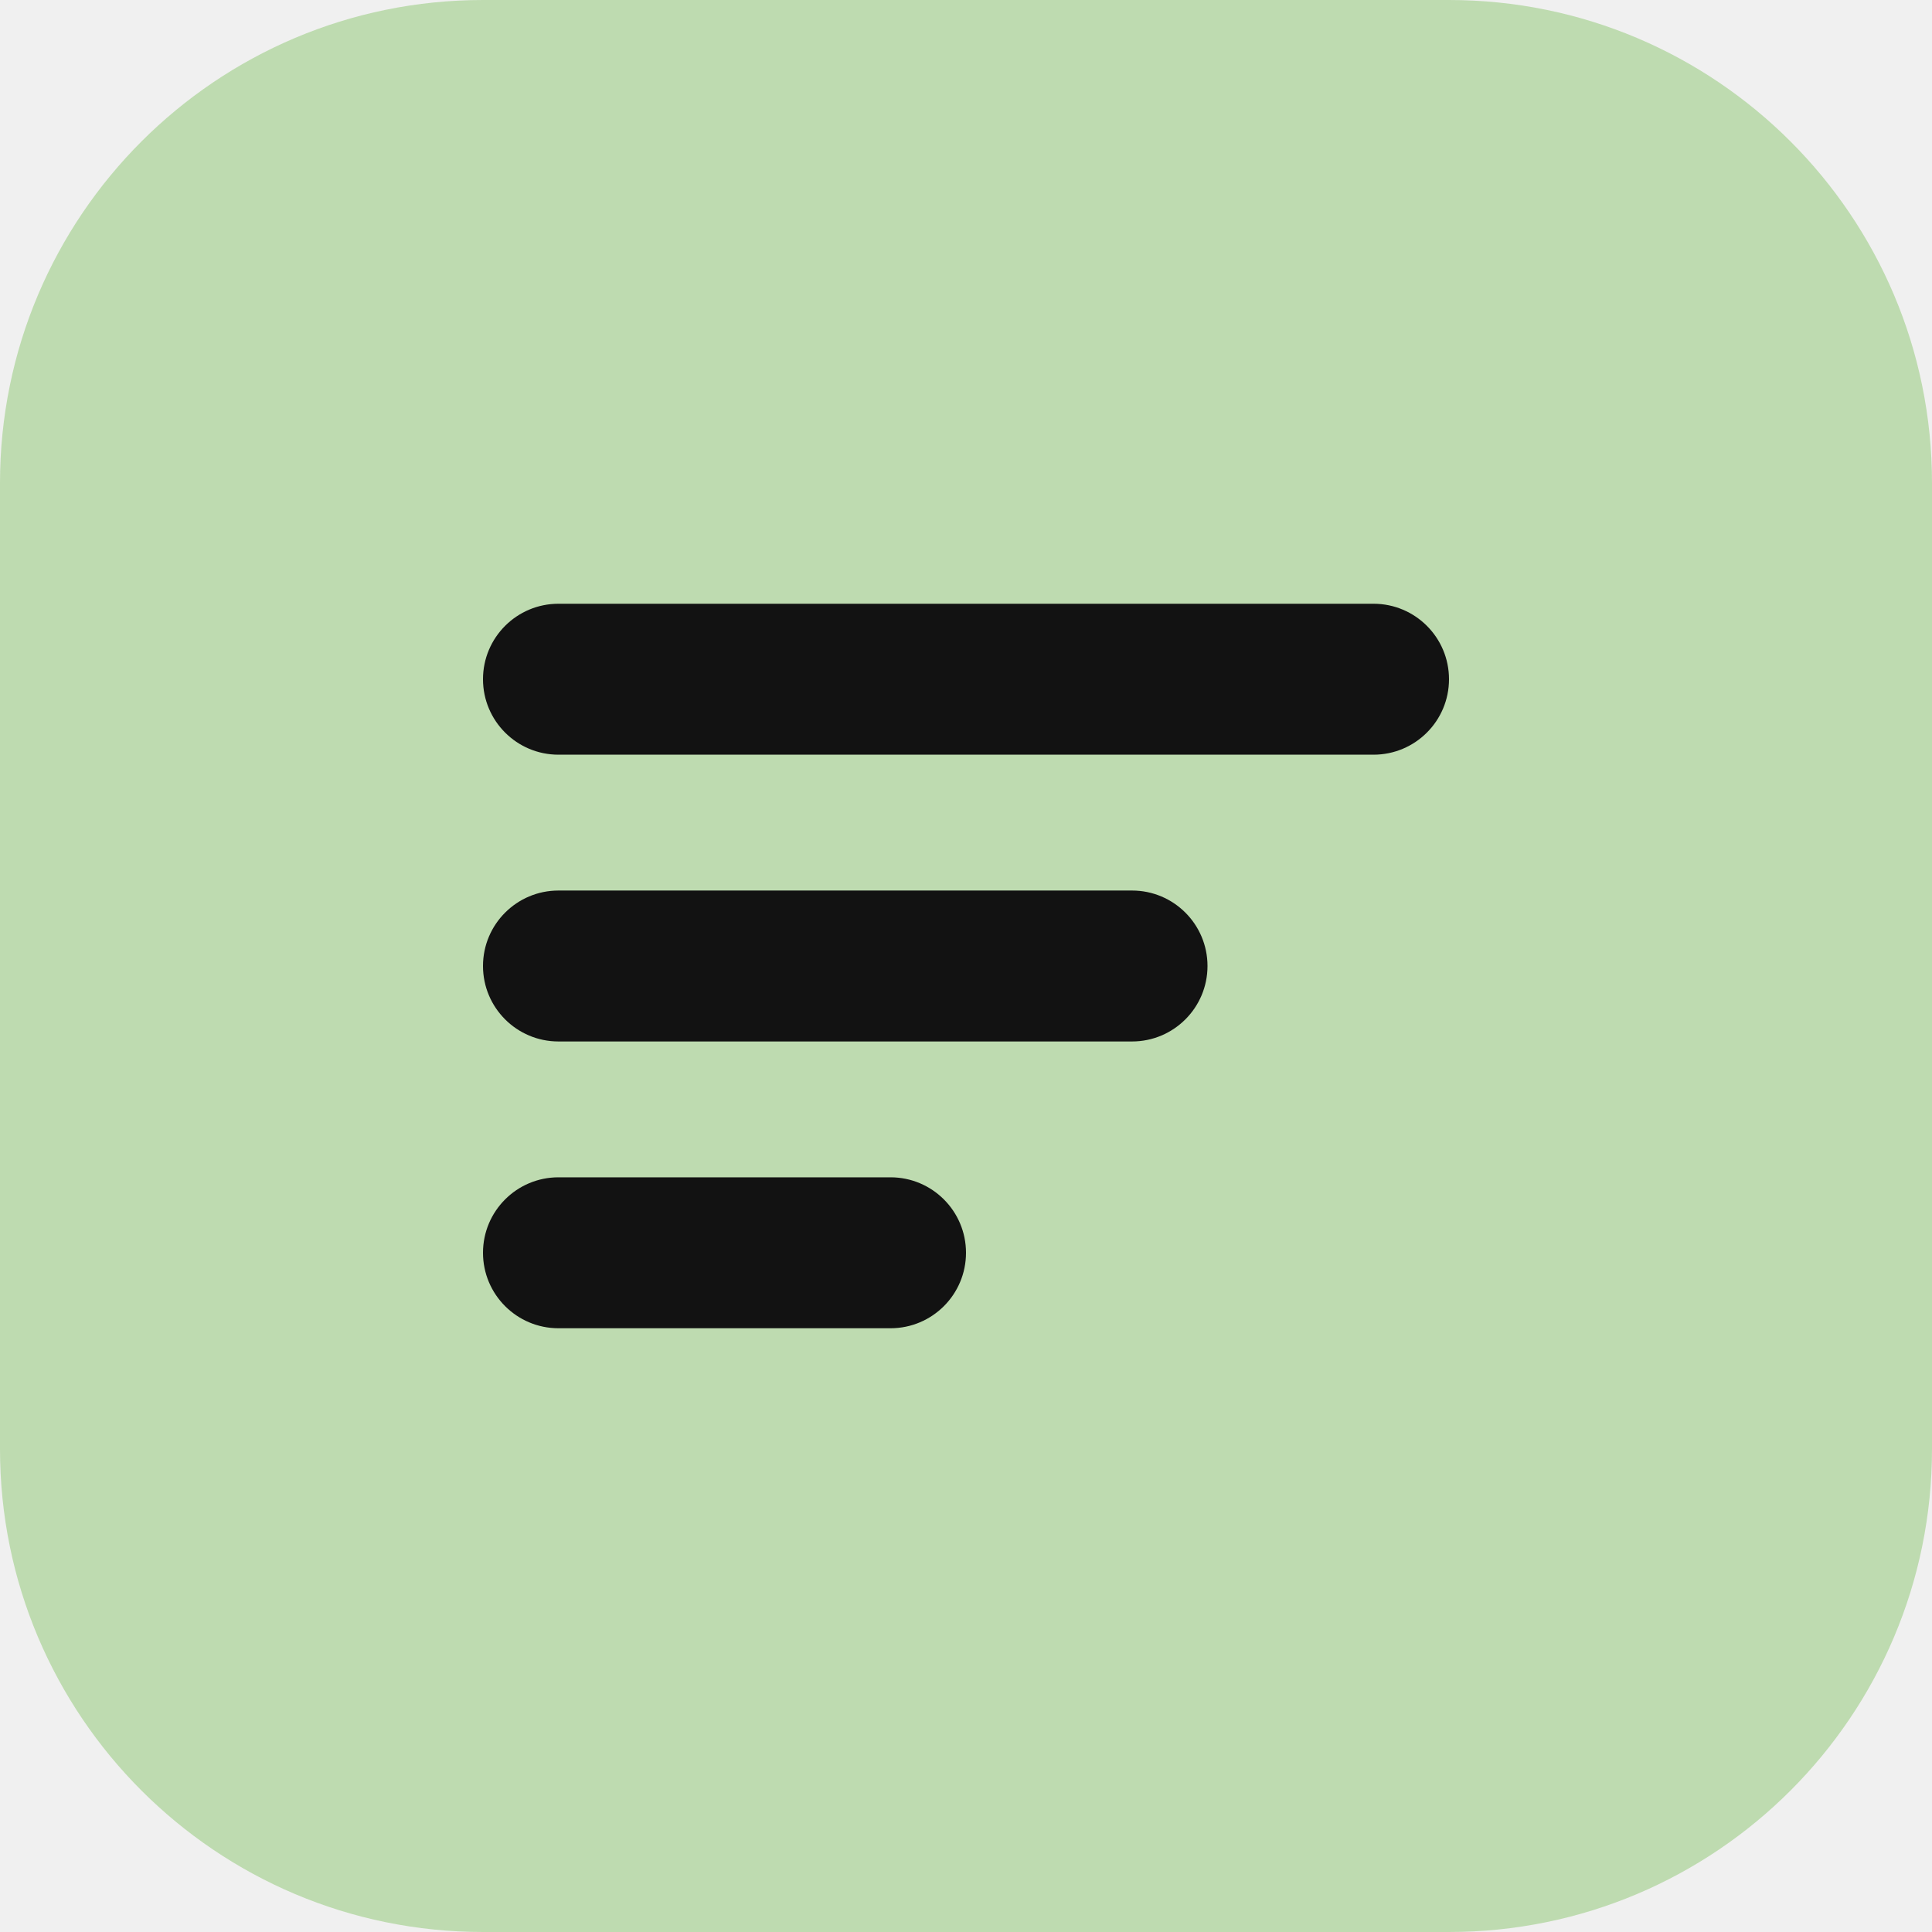
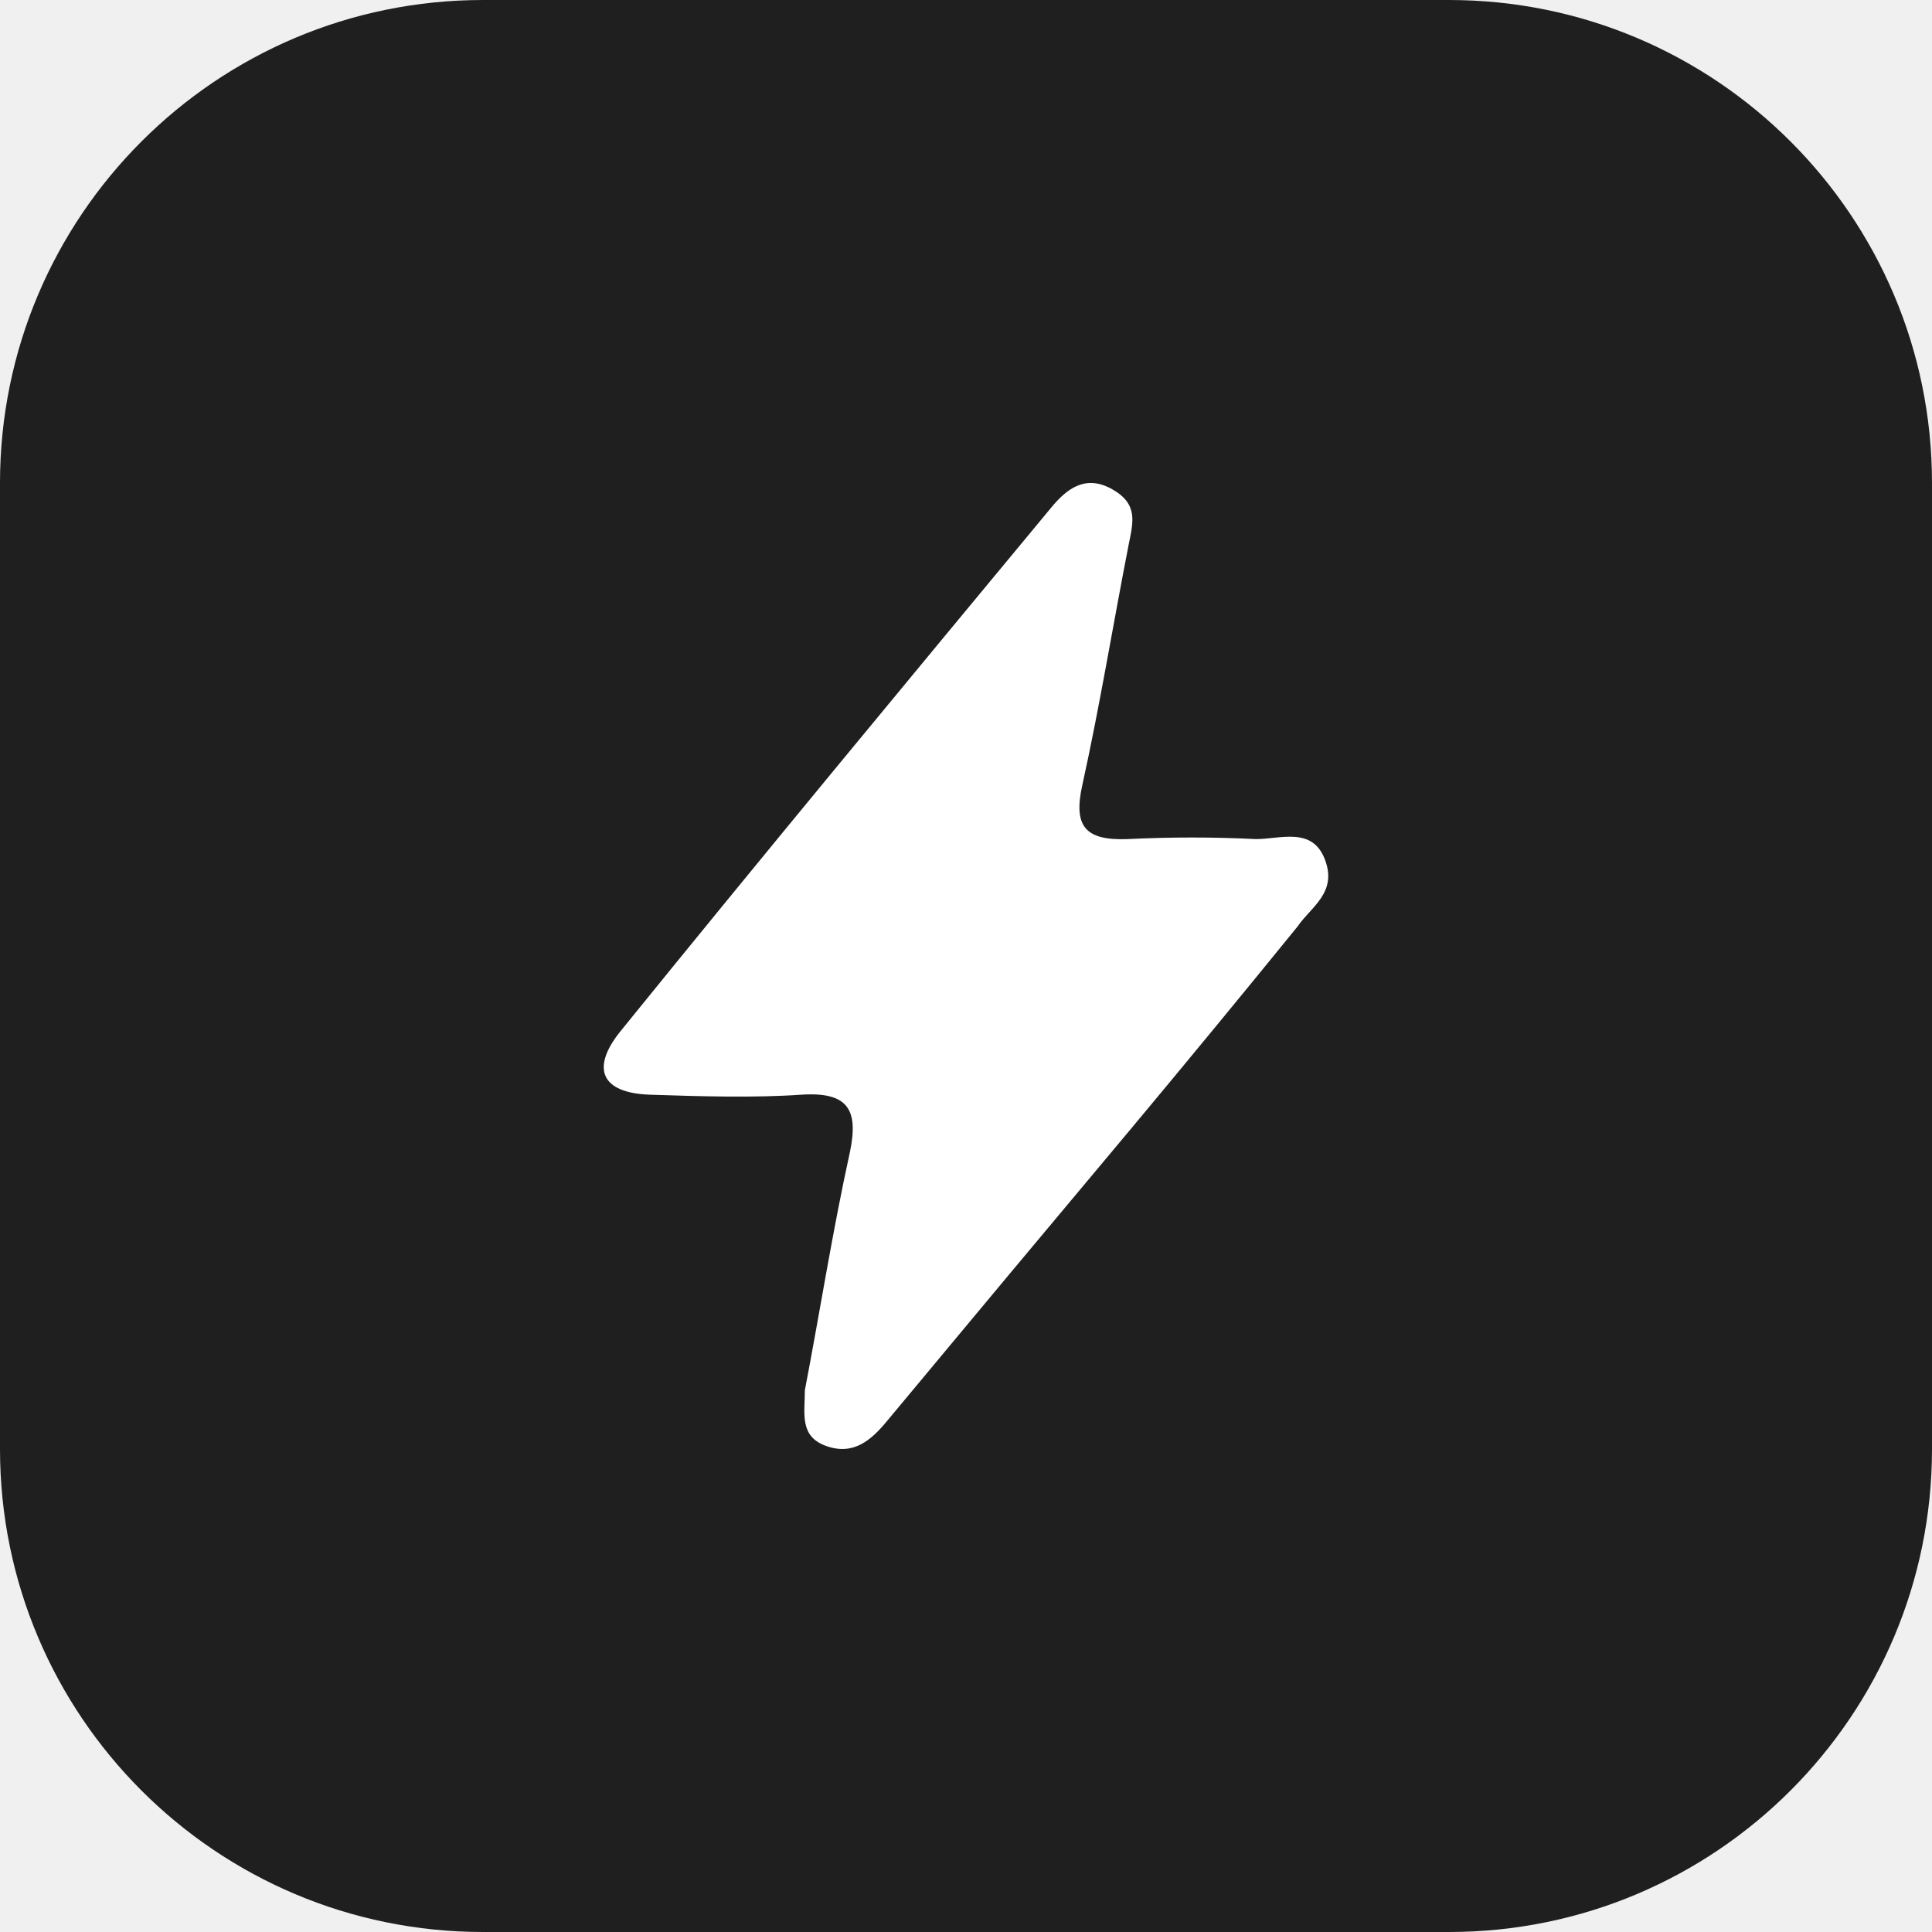
- <svg xmlns="http://www.w3.org/2000/svg" viewBox="0 0 32 32" fill="none">
-   <rect width="32" height="32" rx="8" fill="#bedbb0" />
-   <rect x="8" y="10" width="16" height="2.5" rx="1.25" fill="#121212" />
-   <rect x="8" y="14.75" width="12" height="2.5" rx="1.25" fill="#121212" />
-   <rect x="8" y="19.5" width="8" height="2.5" rx="1.25" fill="#121212" />
+ <svg xmlns="http://www.w3.org/2000/svg" width="32" height="32" viewBox="0 0 32 32" fill="none">
+   <path d="M24 0H8C3.582 0 0 3.582 0 8V24C0 28.418 3.582 32 8 32H24C28.418 32 32 28.418 32 24V8C32 3.582 28.418 0 24 0Z" fill="#1F1F1F" />
+   <path d="M13.331 23.027C13.576 21.755 13.784 20.417 14.078 19.078C14.223 18.378 14.047 18.079 13.264 18.132C12.48 18.186 11.607 18.159 10.774 18.132C9.941 18.106 9.792 17.686 10.271 17.088C12.634 14.17 15.024 11.288 17.405 8.415C17.672 8.089 17.98 7.857 18.419 8.102C18.858 8.348 18.768 8.651 18.695 9.017C18.433 10.356 18.216 11.694 17.926 13.006C17.776 13.684 17.971 13.925 18.677 13.898C19.386 13.863 20.096 13.863 20.805 13.898C21.208 13.898 21.737 13.688 21.945 14.237C22.154 14.786 21.715 15.018 21.493 15.344C20.587 16.459 19.67 17.573 18.741 18.686C17.38 20.31 16.029 21.928 14.689 23.54C14.427 23.857 14.133 24.111 13.684 23.95C13.236 23.79 13.331 23.411 13.331 23.027Z" fill="white" />
</svg>
